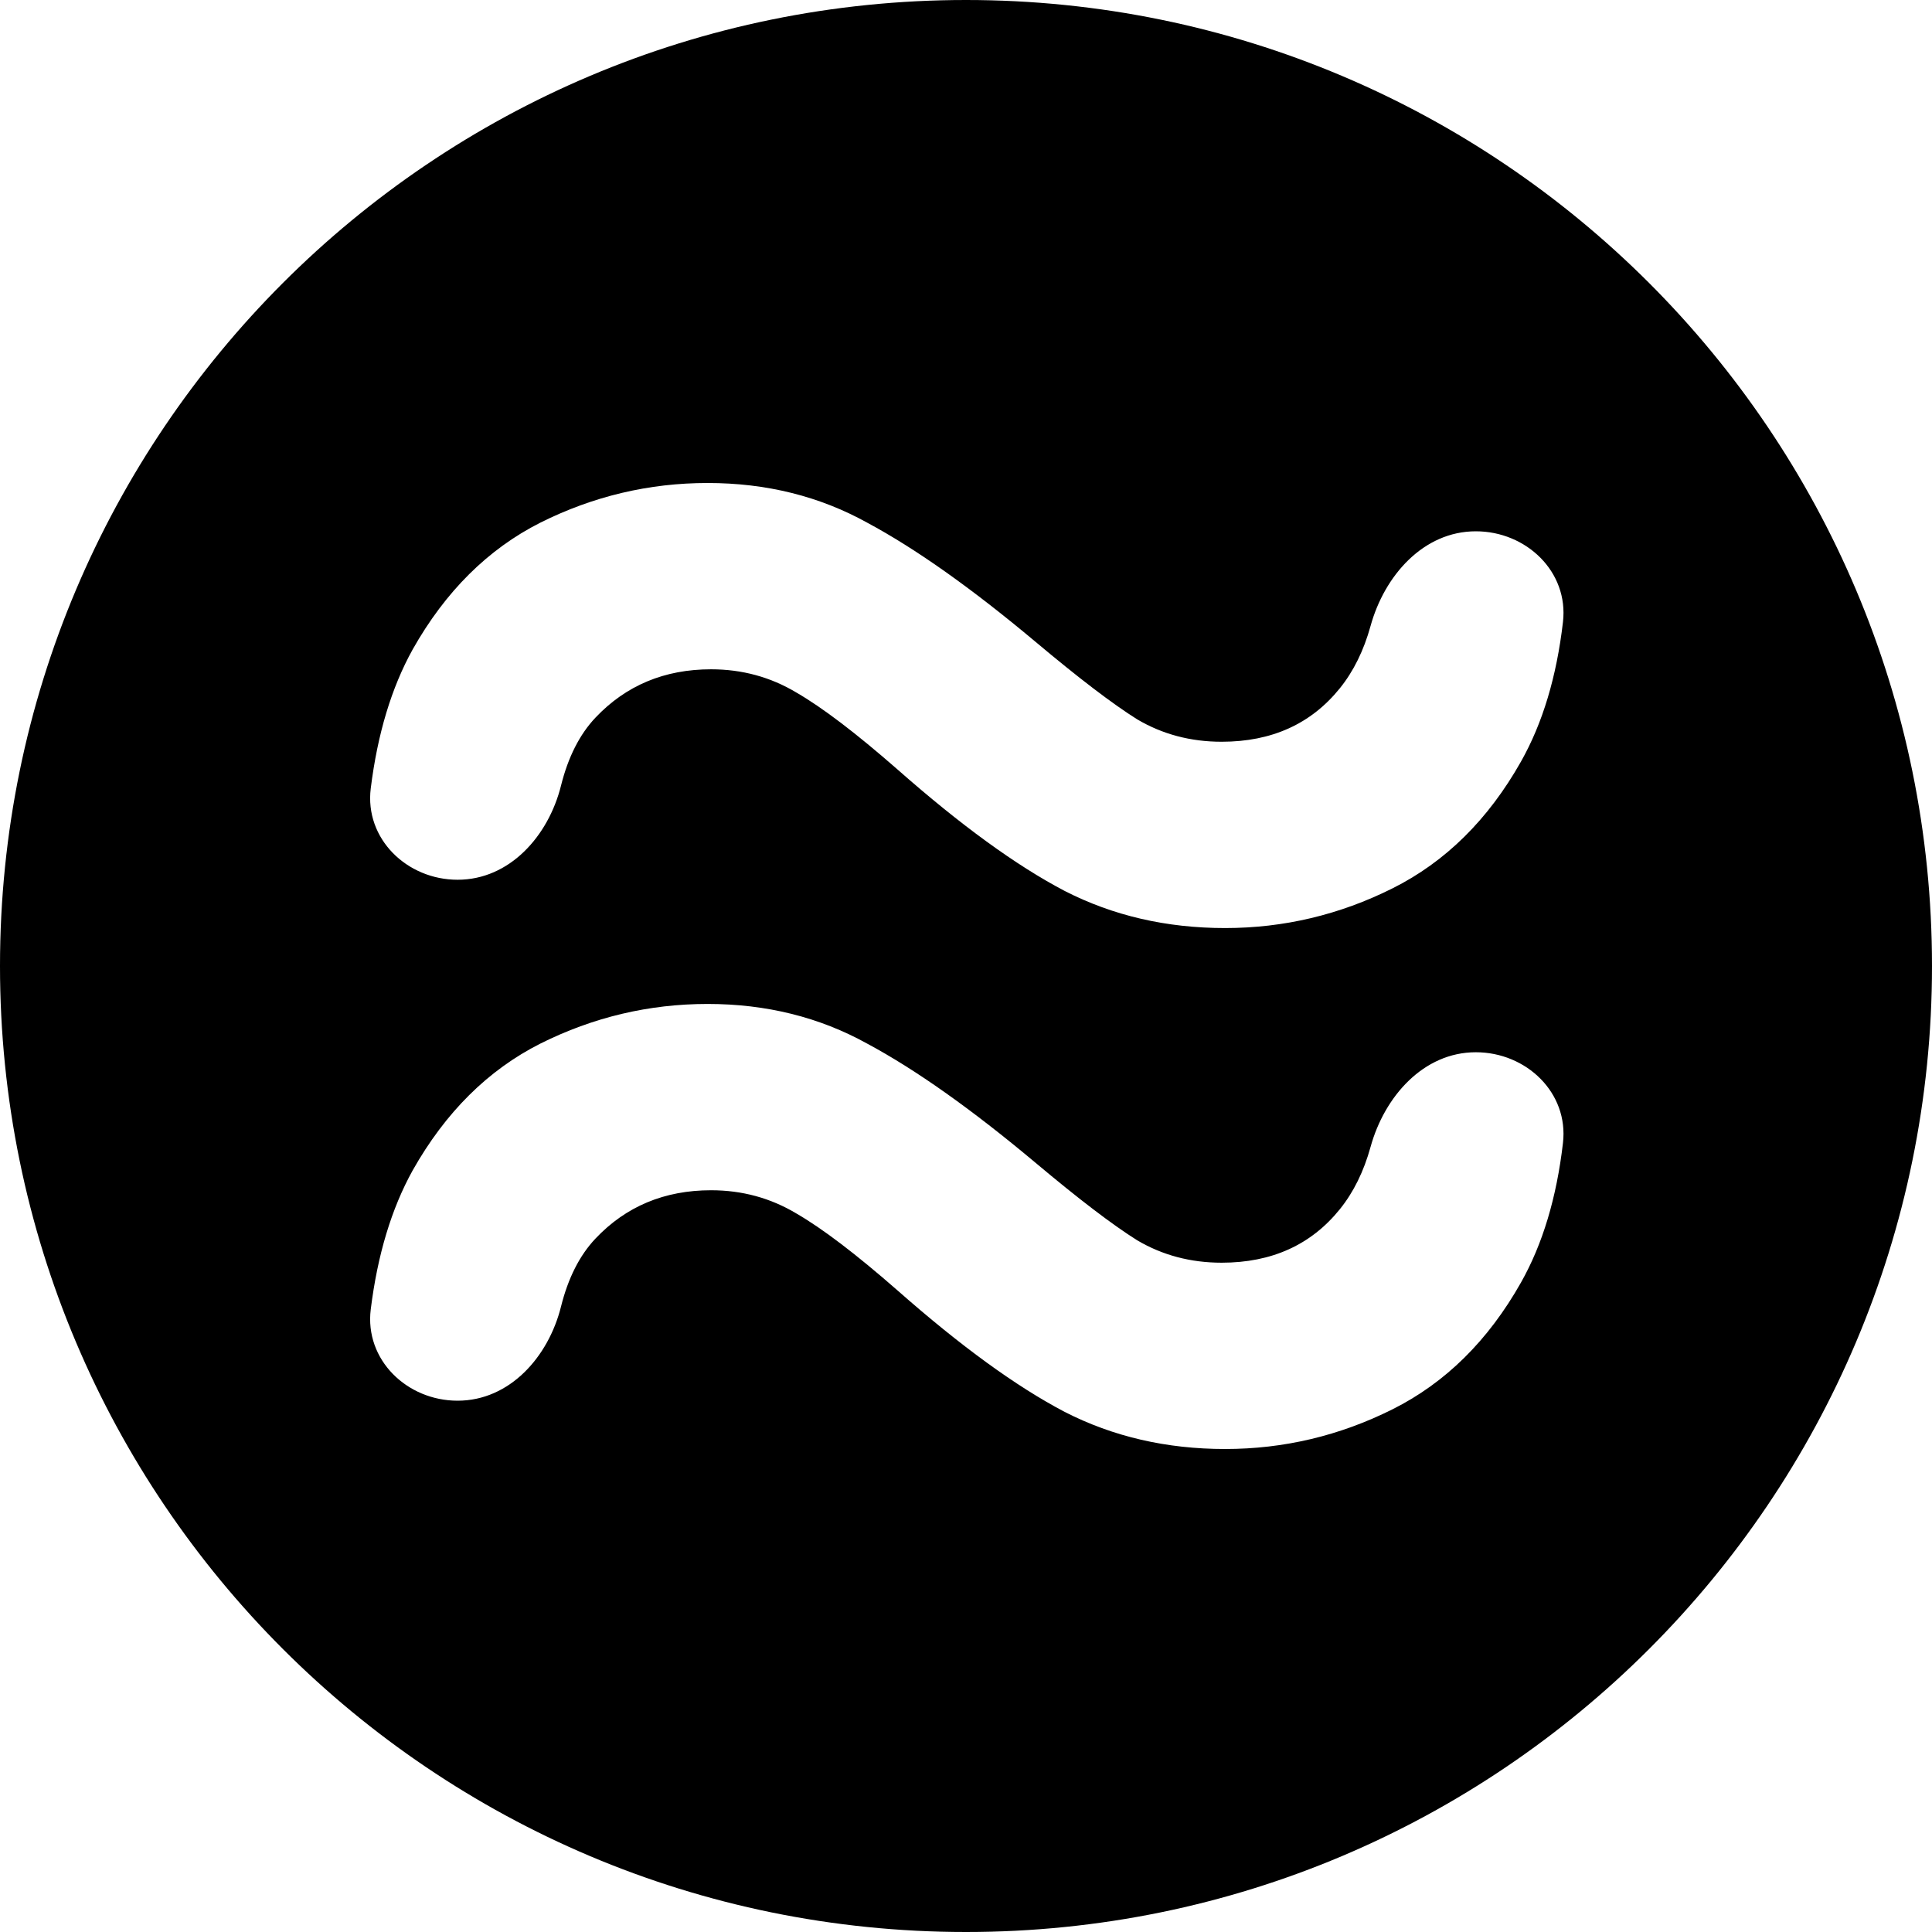
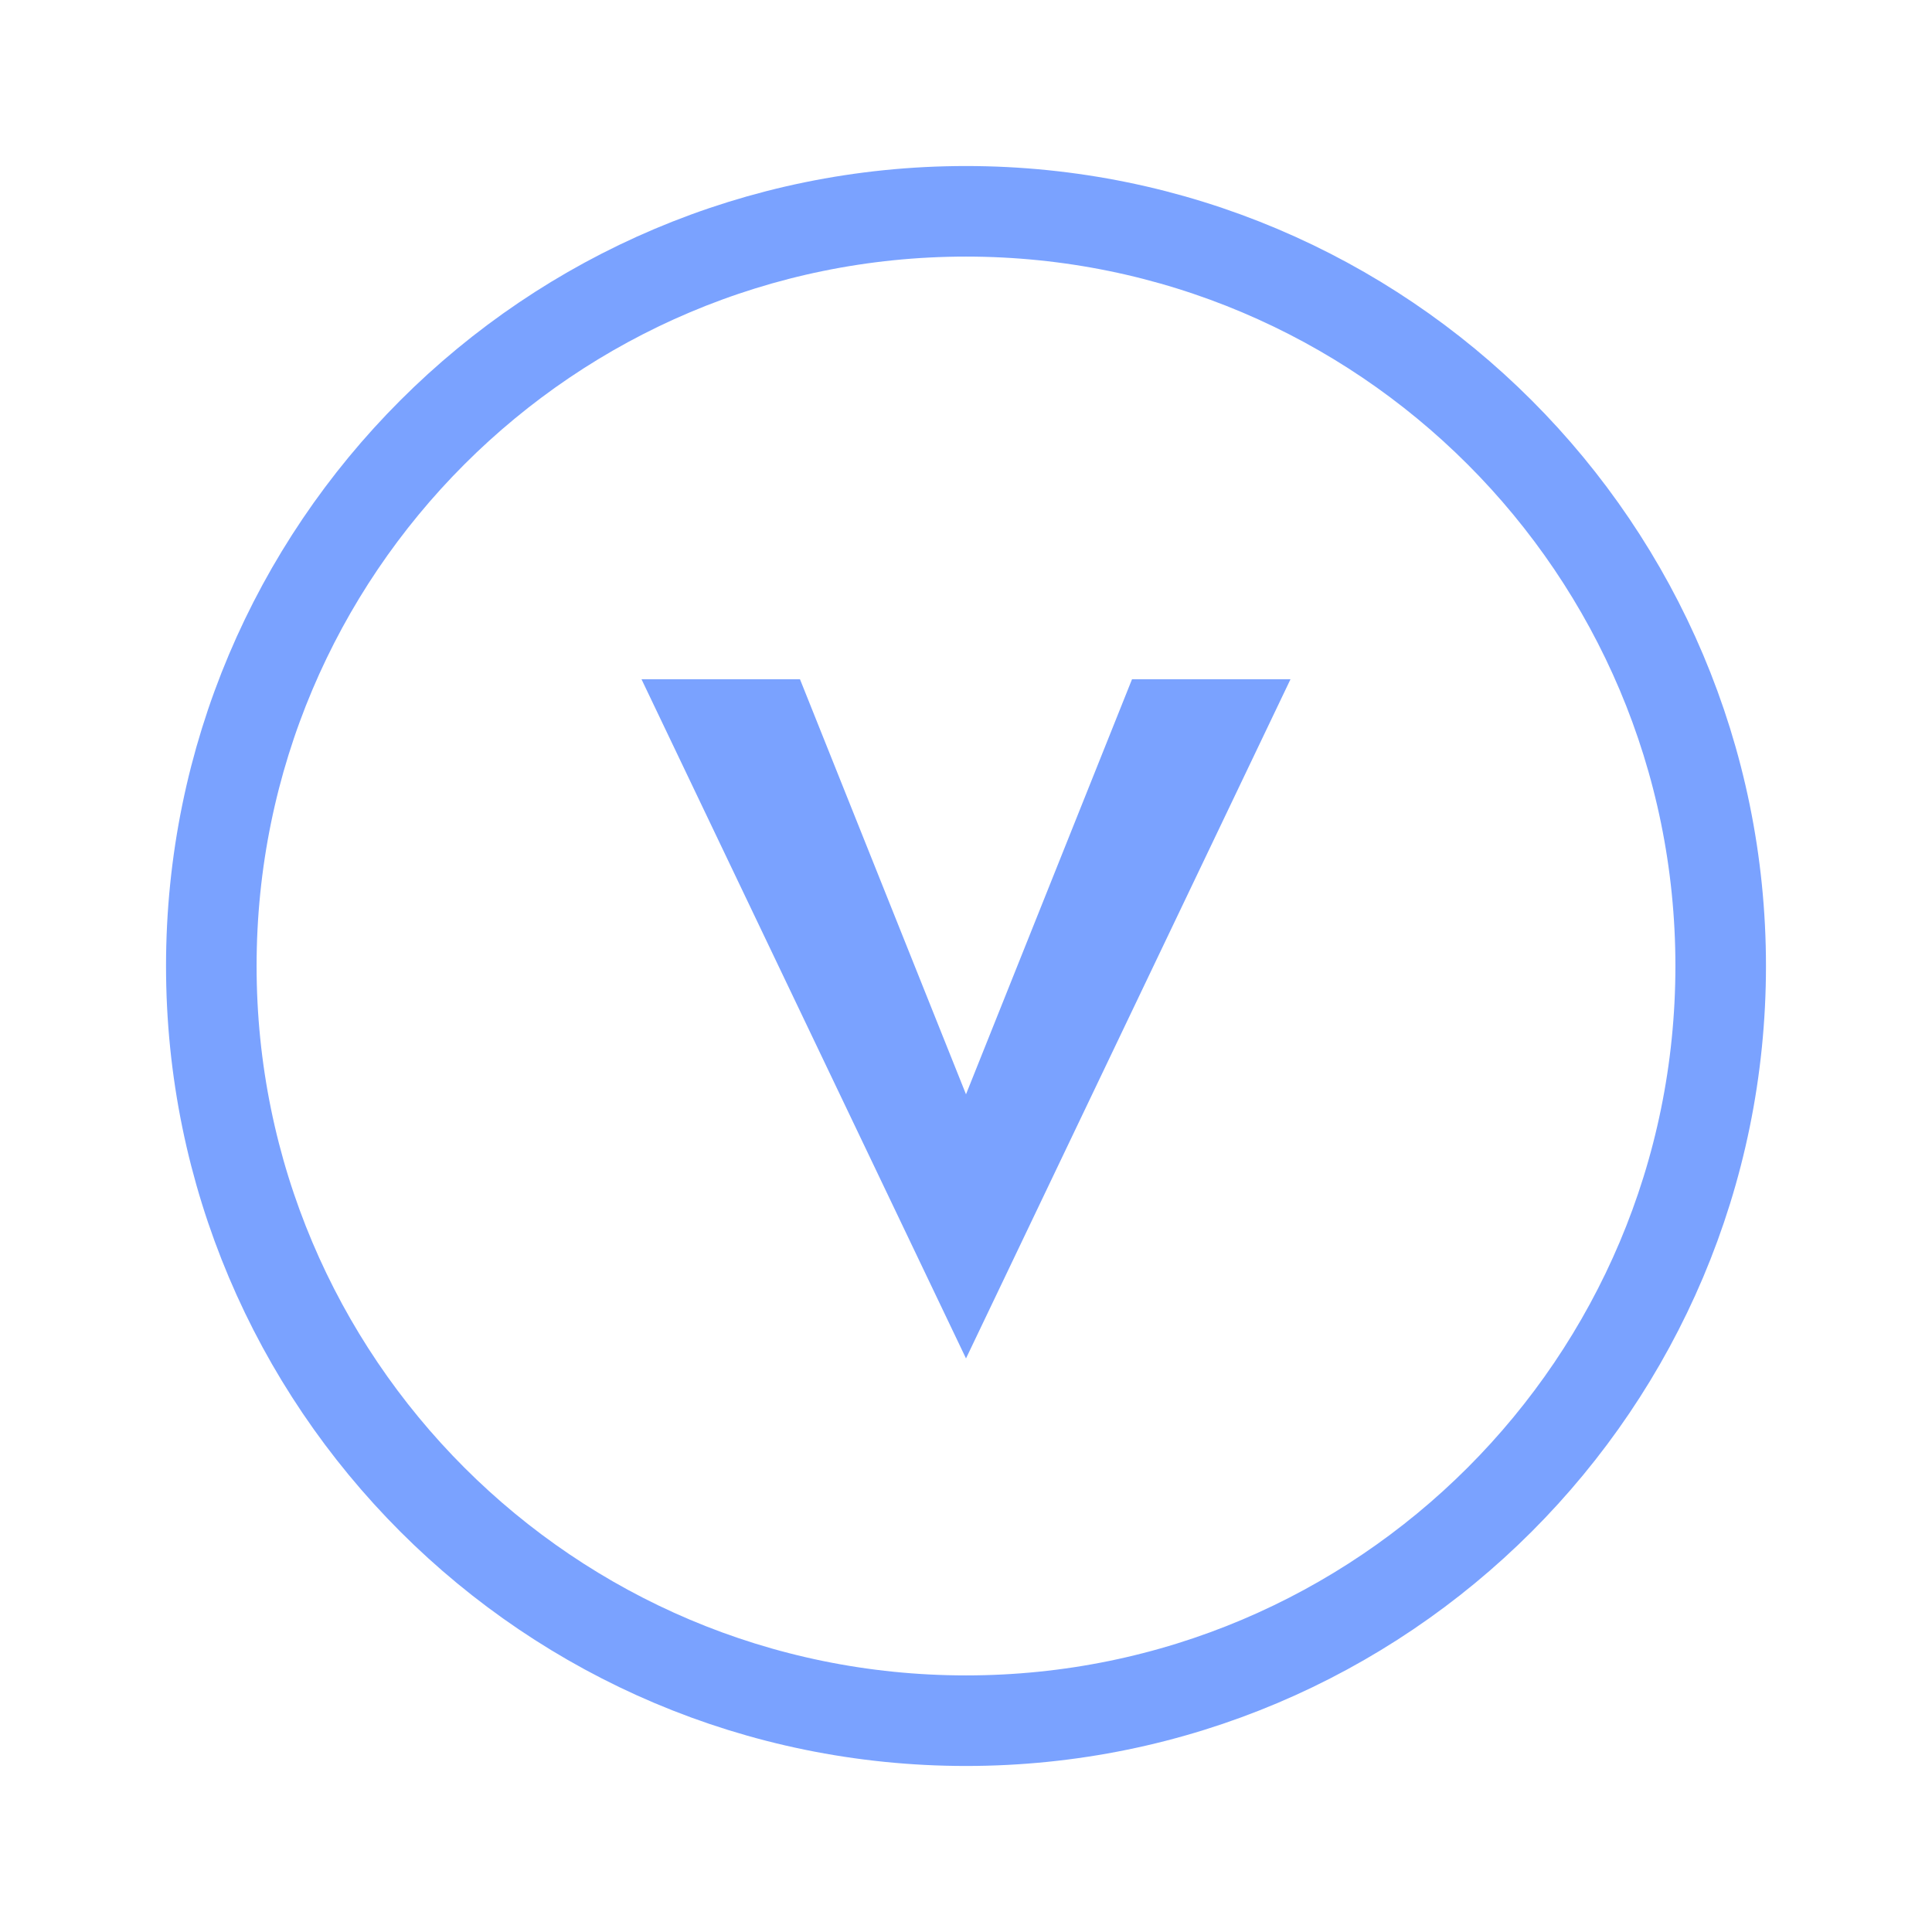
- <svg xmlns="http://www.w3.org/2000/svg" width="512" height="512" viewBox="0 0 512 512" fill="none">
-   <path d="M256 0C397.385 0 512 114.615 512 256C512 397.385 397.385 512 256 512C114.615 512 0 397.385 0 256C0 114.615 114.615 0 256 0ZM187.53 266.057C171.987 266.057 157.206 269.562 143.187 276.571C129.321 283.581 118.044 294.781 109.359 310.171C103.743 320.3 100.041 332.574 98.253 346.993C96.599 360.334 107.829 371.2 121.271 371.2C135.049 371.2 145.336 359.626 148.673 346.259C150.564 338.68 153.612 332.67 157.815 328.229C165.891 319.695 176.101 315.429 188.444 315.429C196.673 315.429 204.216 317.486 211.073 321.6C217.93 325.562 226.844 332.343 237.815 341.943C254.577 356.724 269.359 367.467 282.159 374.171C294.959 380.724 309.13 384 324.673 384C340.216 384 354.997 380.495 369.016 373.486C383.035 366.476 394.387 355.276 403.073 339.886C408.811 329.718 412.521 317.389 414.202 302.899C415.745 289.597 404.498 278.857 391.106 278.857C377.243 278.858 366.904 290.561 363.218 303.927C361.421 310.442 358.706 315.952 355.073 320.457C347.454 329.905 337.016 334.629 323.759 334.629C315.53 334.629 308.063 332.647 301.359 328.686C294.806 324.571 285.816 317.714 274.387 308.114C257.473 293.943 242.615 283.429 229.815 276.571C217.168 269.562 203.073 266.057 187.53 266.057ZM187.53 128C171.987 128 157.206 131.505 143.187 138.514C129.321 145.524 118.044 156.724 109.359 172.114C103.743 182.243 100.041 194.517 98.253 208.935C96.599 222.276 107.829 233.142 121.271 233.143C135.049 233.143 145.336 221.569 148.673 208.202C150.564 200.623 153.612 194.613 157.815 190.171C165.891 181.638 176.101 177.371 188.444 177.371C196.673 177.371 204.216 179.429 211.073 183.543C217.93 187.505 226.844 194.286 237.815 203.886C254.577 218.667 269.359 229.41 282.159 236.114C294.959 242.667 309.13 245.943 324.673 245.943C340.216 245.943 354.997 242.438 369.016 235.429C383.035 228.419 394.387 217.219 403.073 201.829C408.811 191.661 412.521 179.332 414.202 164.842C415.745 151.539 404.498 140.8 391.106 140.8C377.243 140.8 366.904 152.504 363.218 165.87C361.421 172.385 358.706 177.895 355.073 182.4C347.454 191.848 337.016 196.571 323.759 196.571C315.53 196.571 308.063 194.59 301.359 190.629C294.806 186.514 285.816 179.657 274.387 170.057C257.473 155.886 242.615 145.371 229.815 138.514C217.168 131.505 203.073 128 187.53 128Z" fill="black" />
+ <svg xmlns="http://www.w3.org/2000/svg" width="512" height="512" viewBox="0 0 512 512">
+   <circle cx="256" cy="256" r="200" fill="none" stroke="#7AA2FF" stroke-width="24" />
+   <path d="M170 180L256 360L342 180L300 180L256 290L212 180Z" fill="#7AA2FF" />
</svg>
